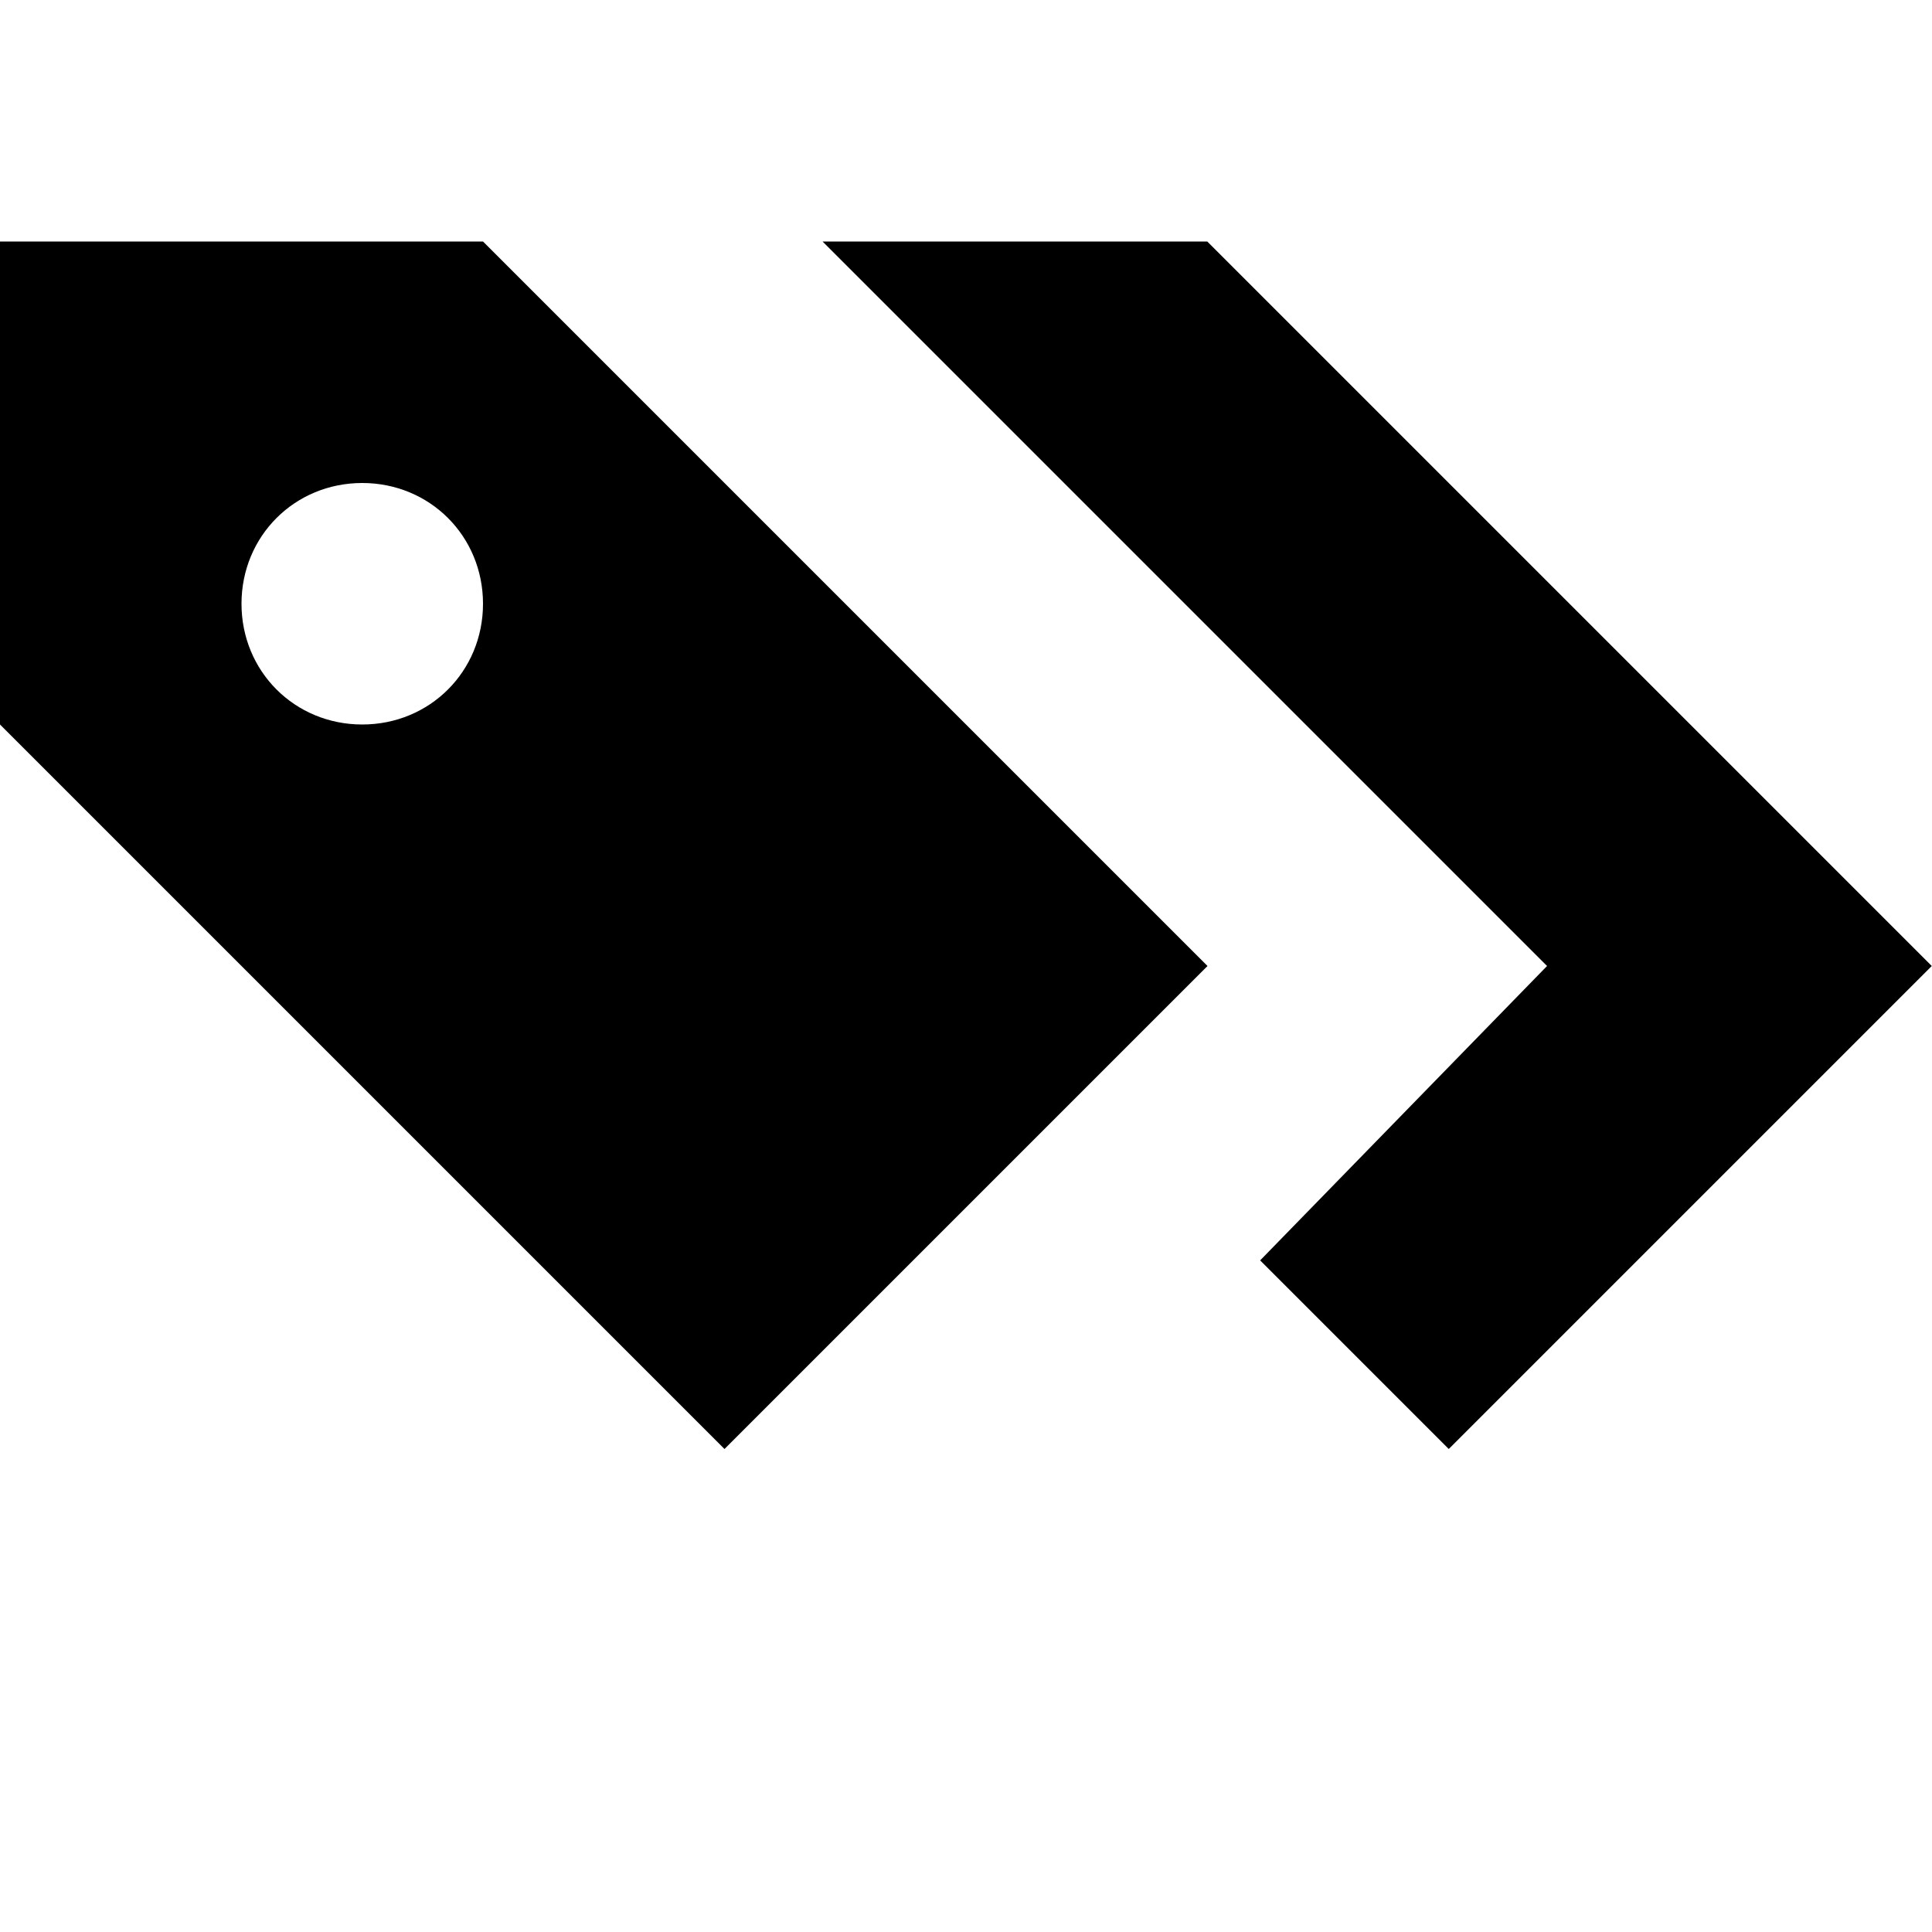
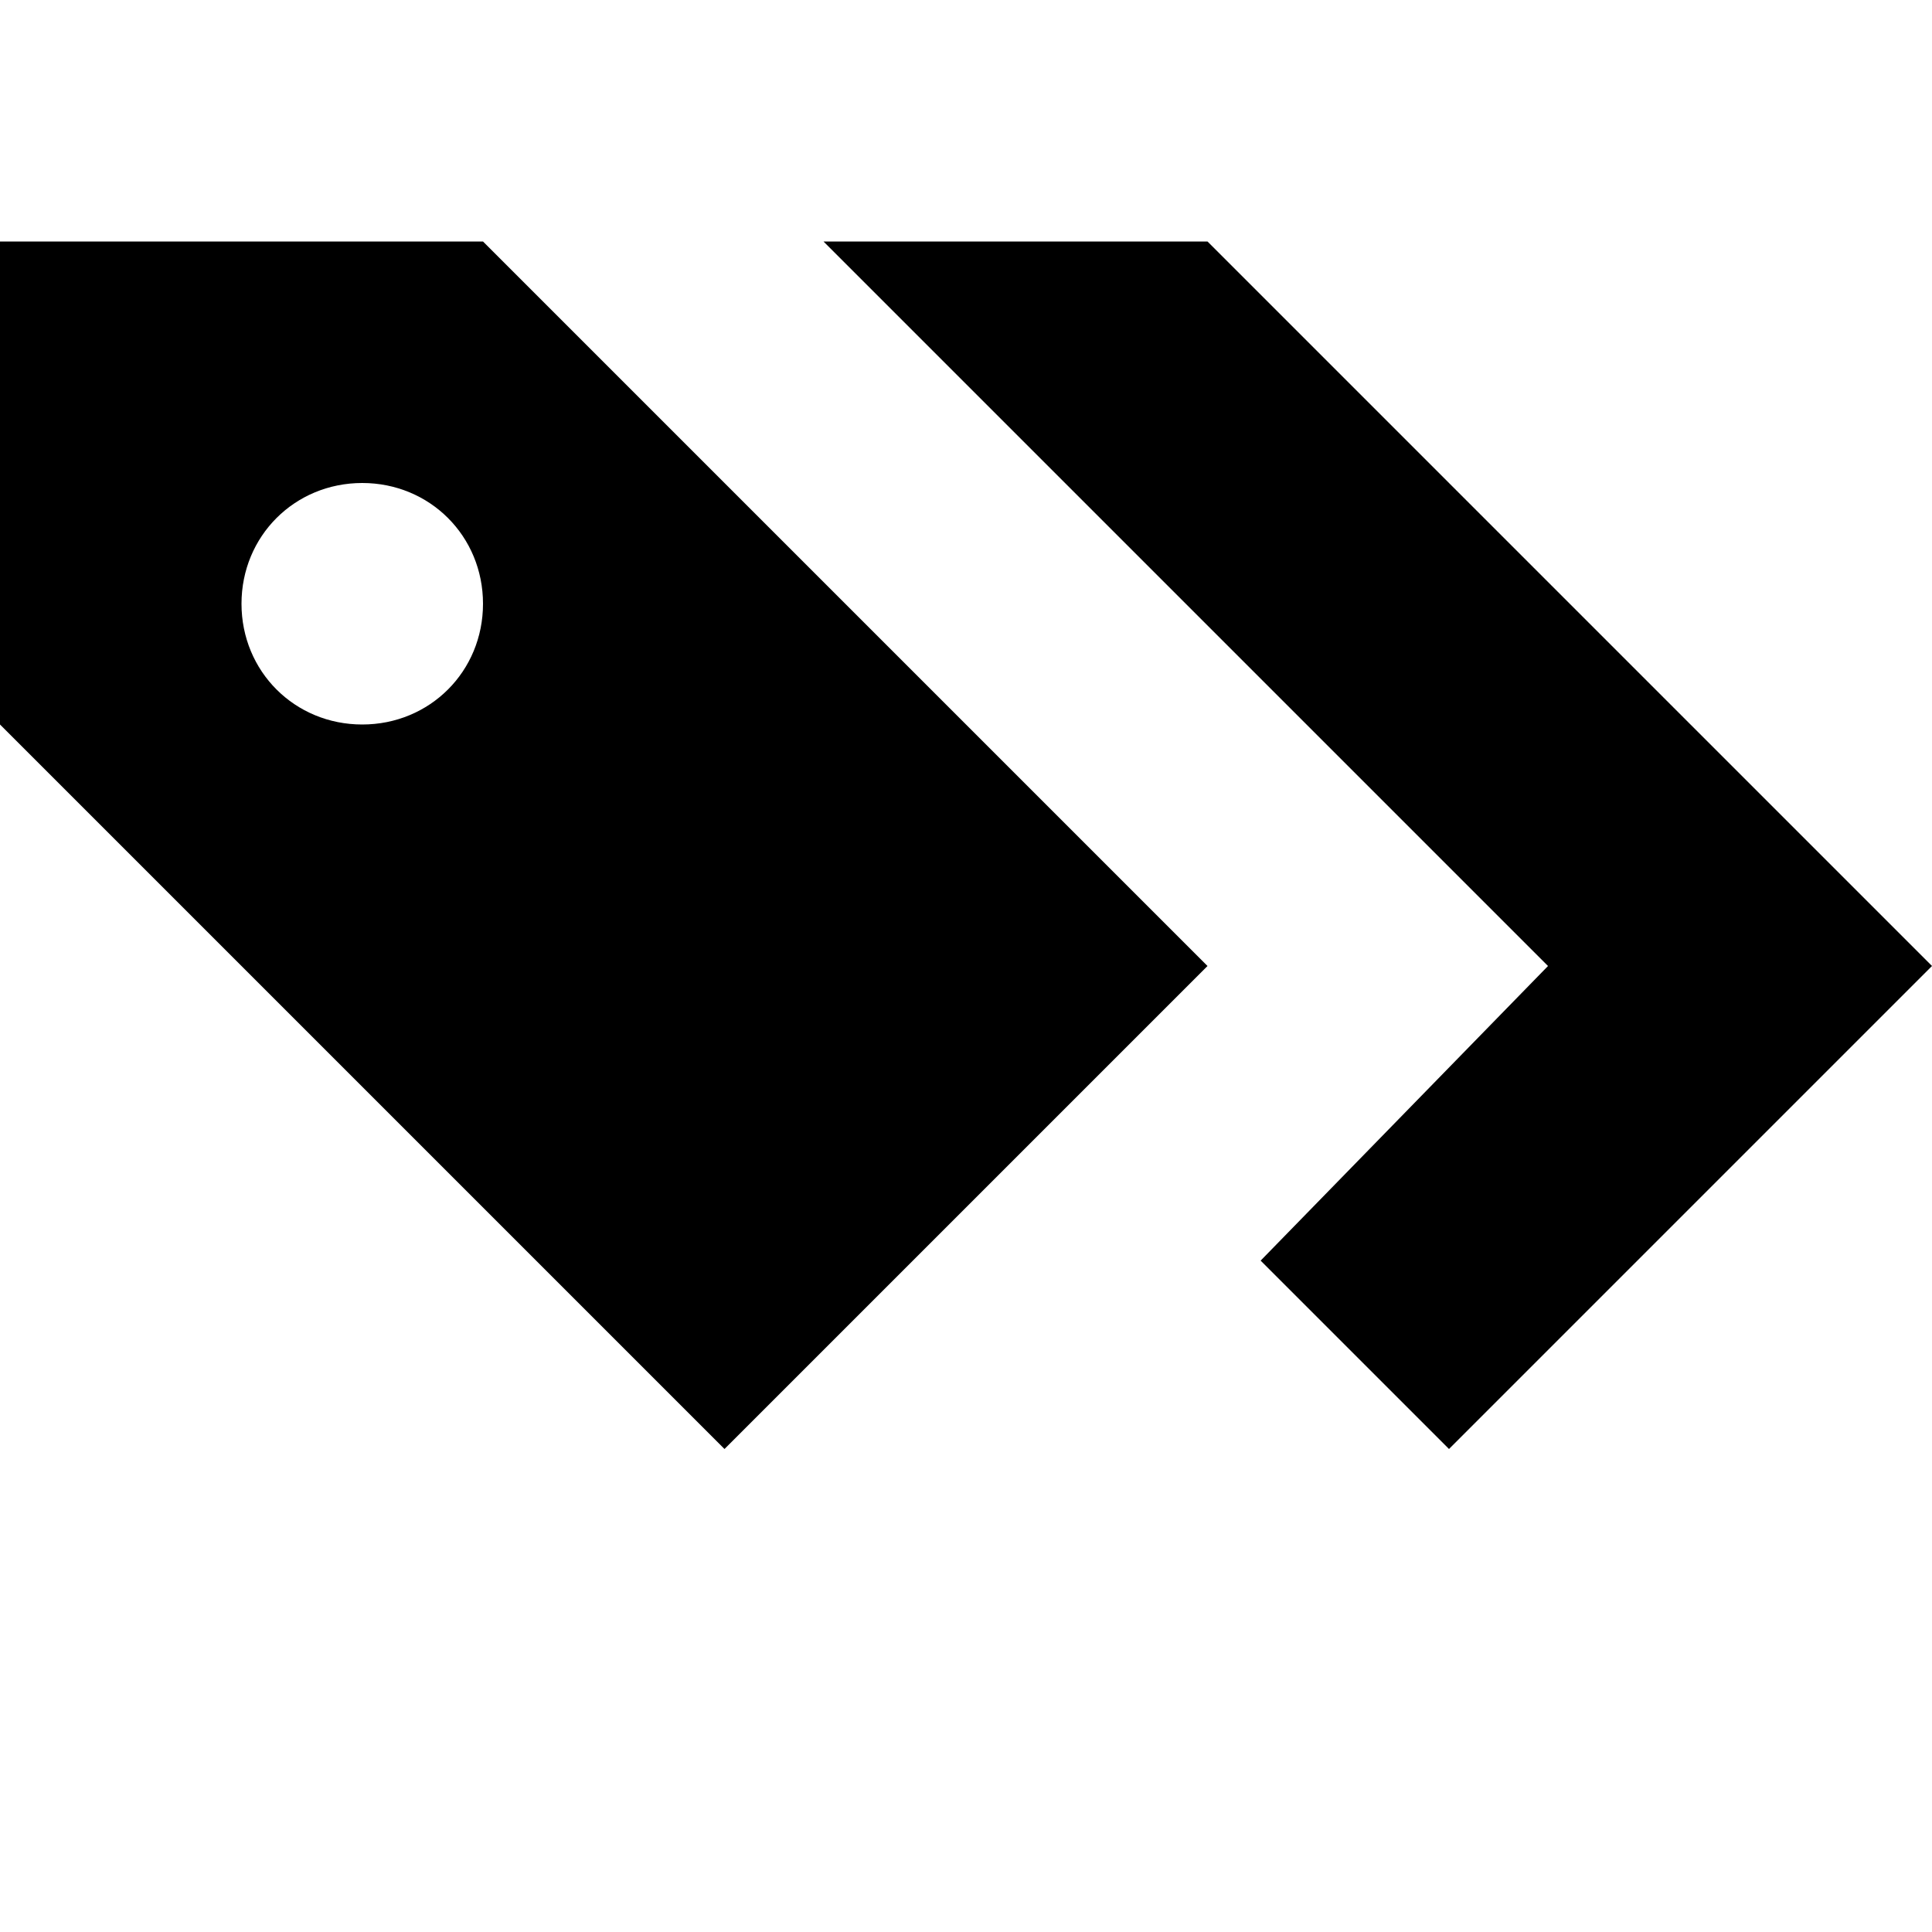
<svg xmlns="http://www.w3.org/2000/svg" width="8" height="8" viewBox="0 0 8 8">
-   <path d="M0 1v2l3 3 1.5-1.5.5-.5-2-2-1-1h-2zm3.406 0l3 3-1.188 1.219.781.781 2-2-3-3h-1.594zm-1.906 1c.28 0 .5.22.5.5s-.22.5-.5.5-.5-.22-.5-.5.22-.5.5-.5z" />
+   <path d="M0 0v2l3 3 1.5-1.5.5-.5-2-2-1-1h-2zm3.41 0l3 3-1.19 1.22.78.78 2-2-3-3h-1.59zm-1.91 1c.28 0 .5.22.5.5s-.22.5-.5.5-.5-.22-.5-.5.22-.5.5-.5z" transform="translate(0 1)" />
</svg>
